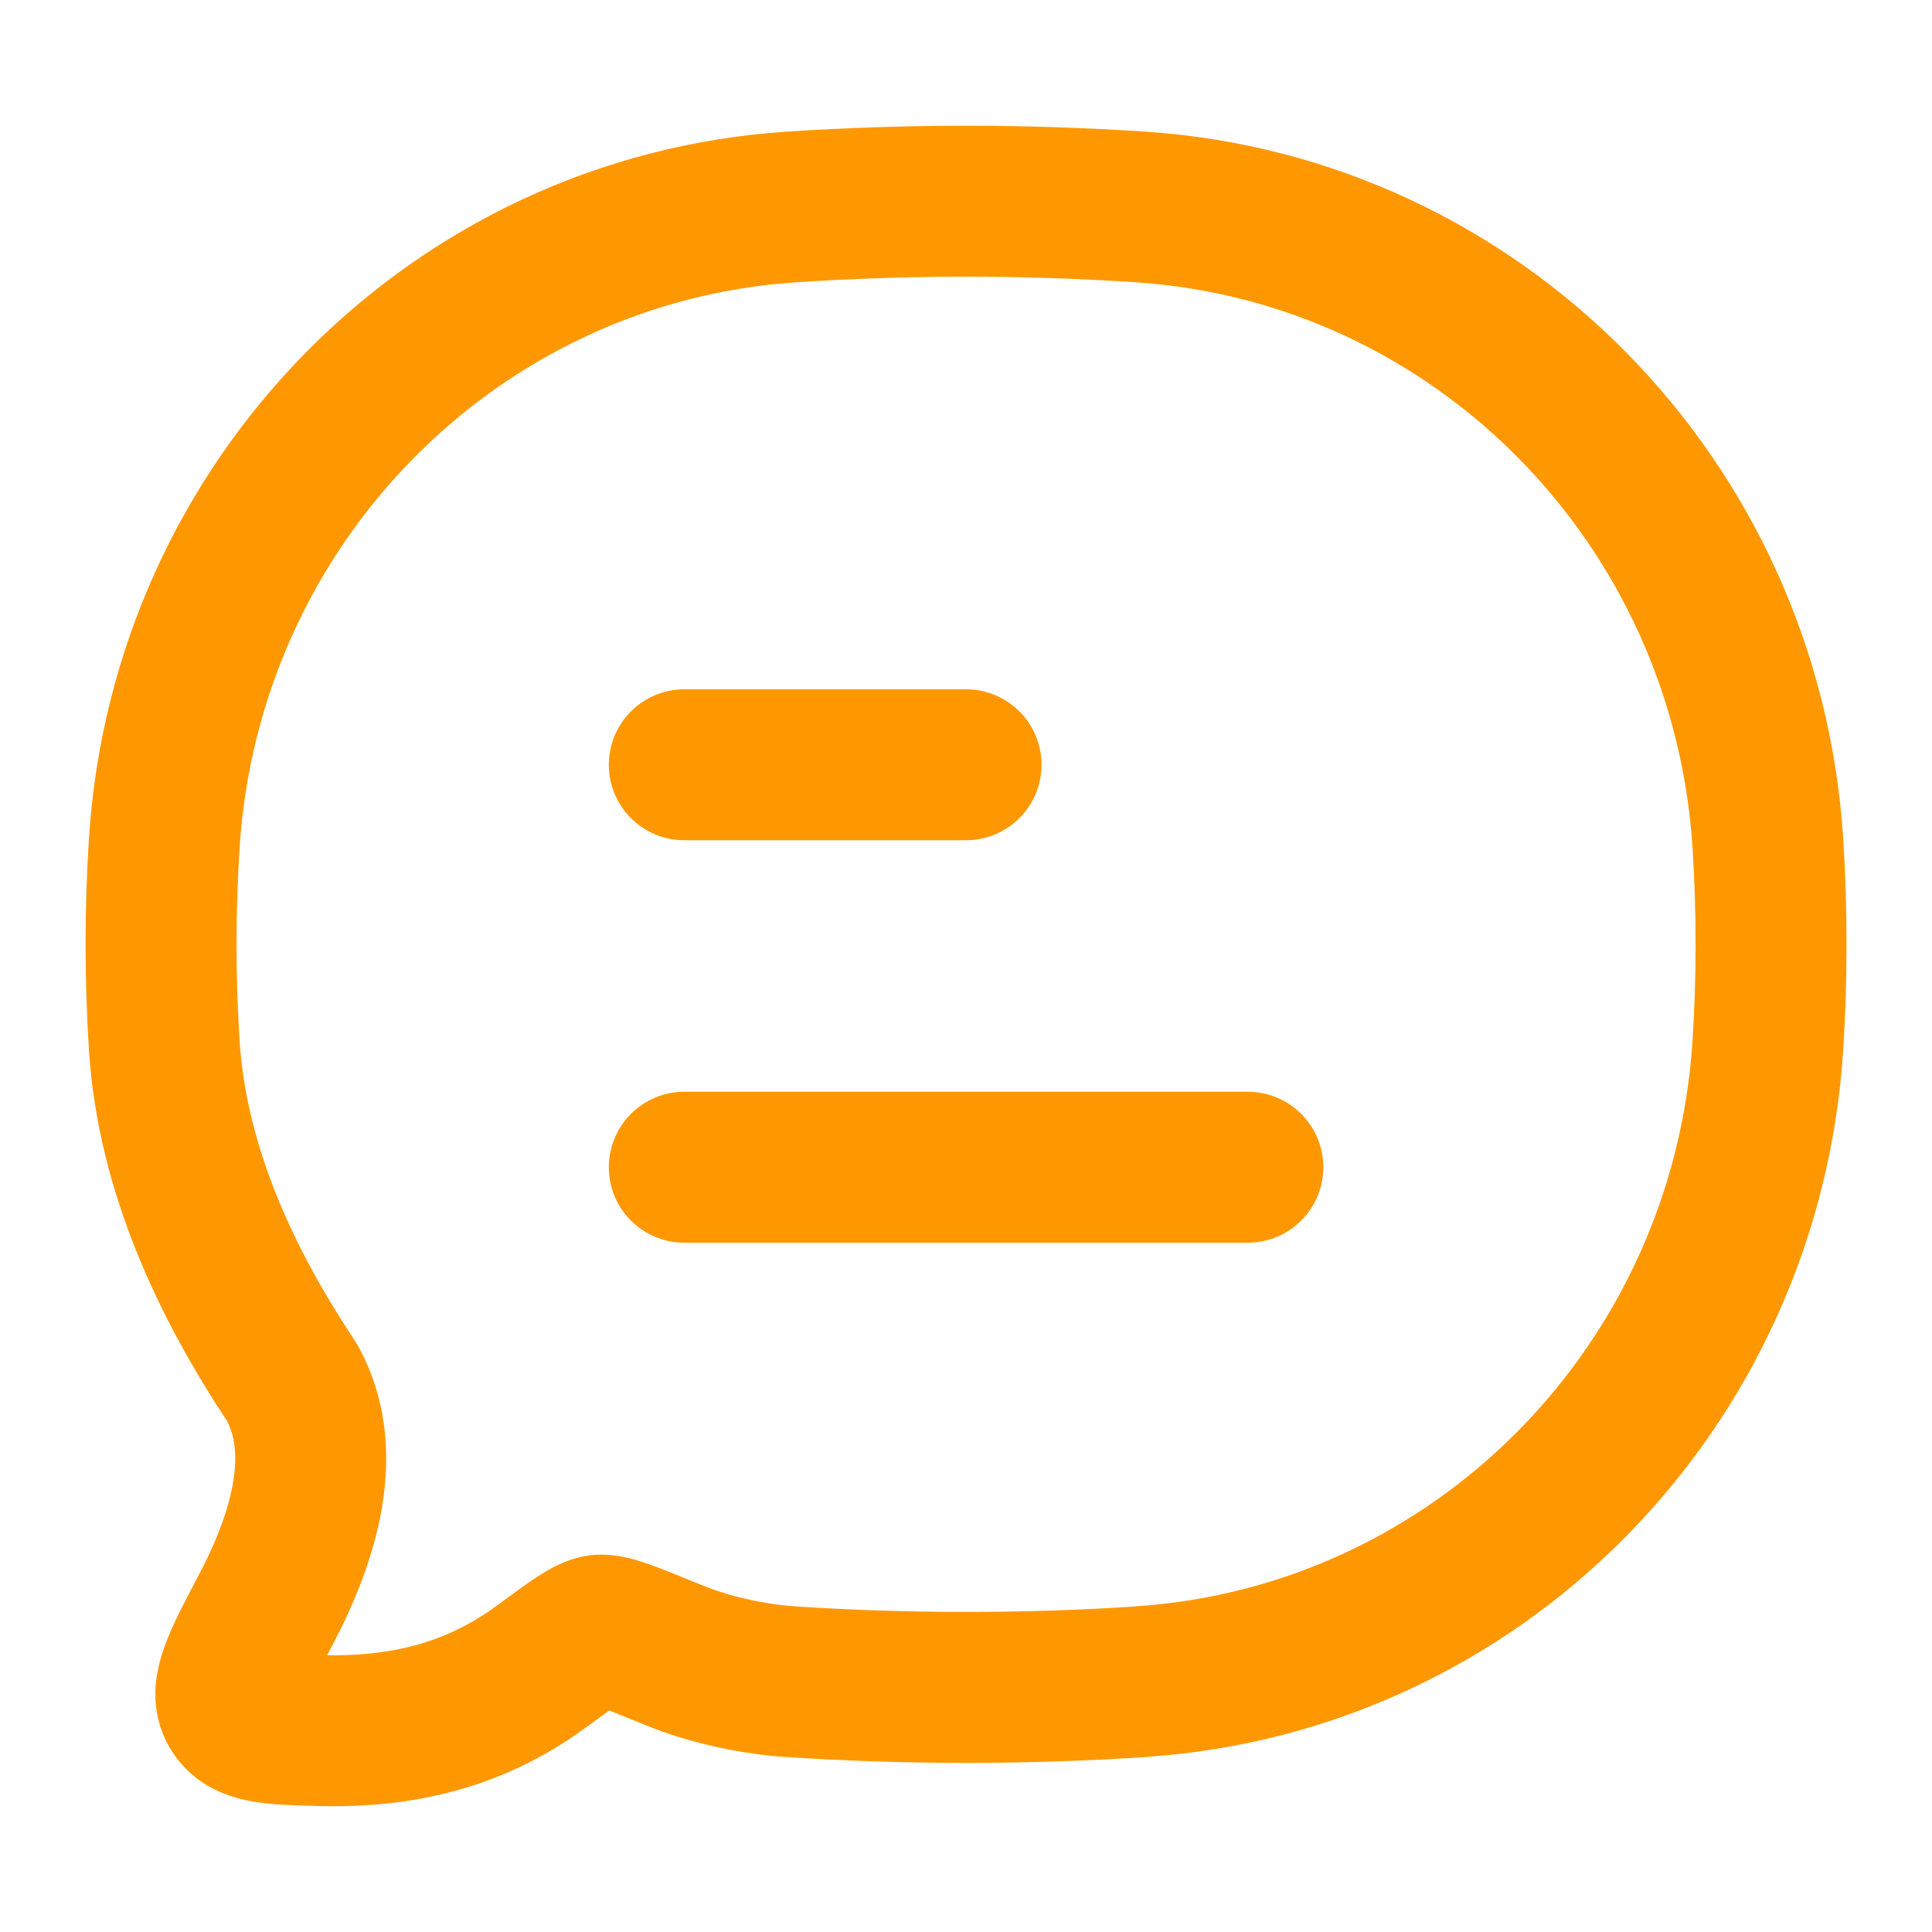
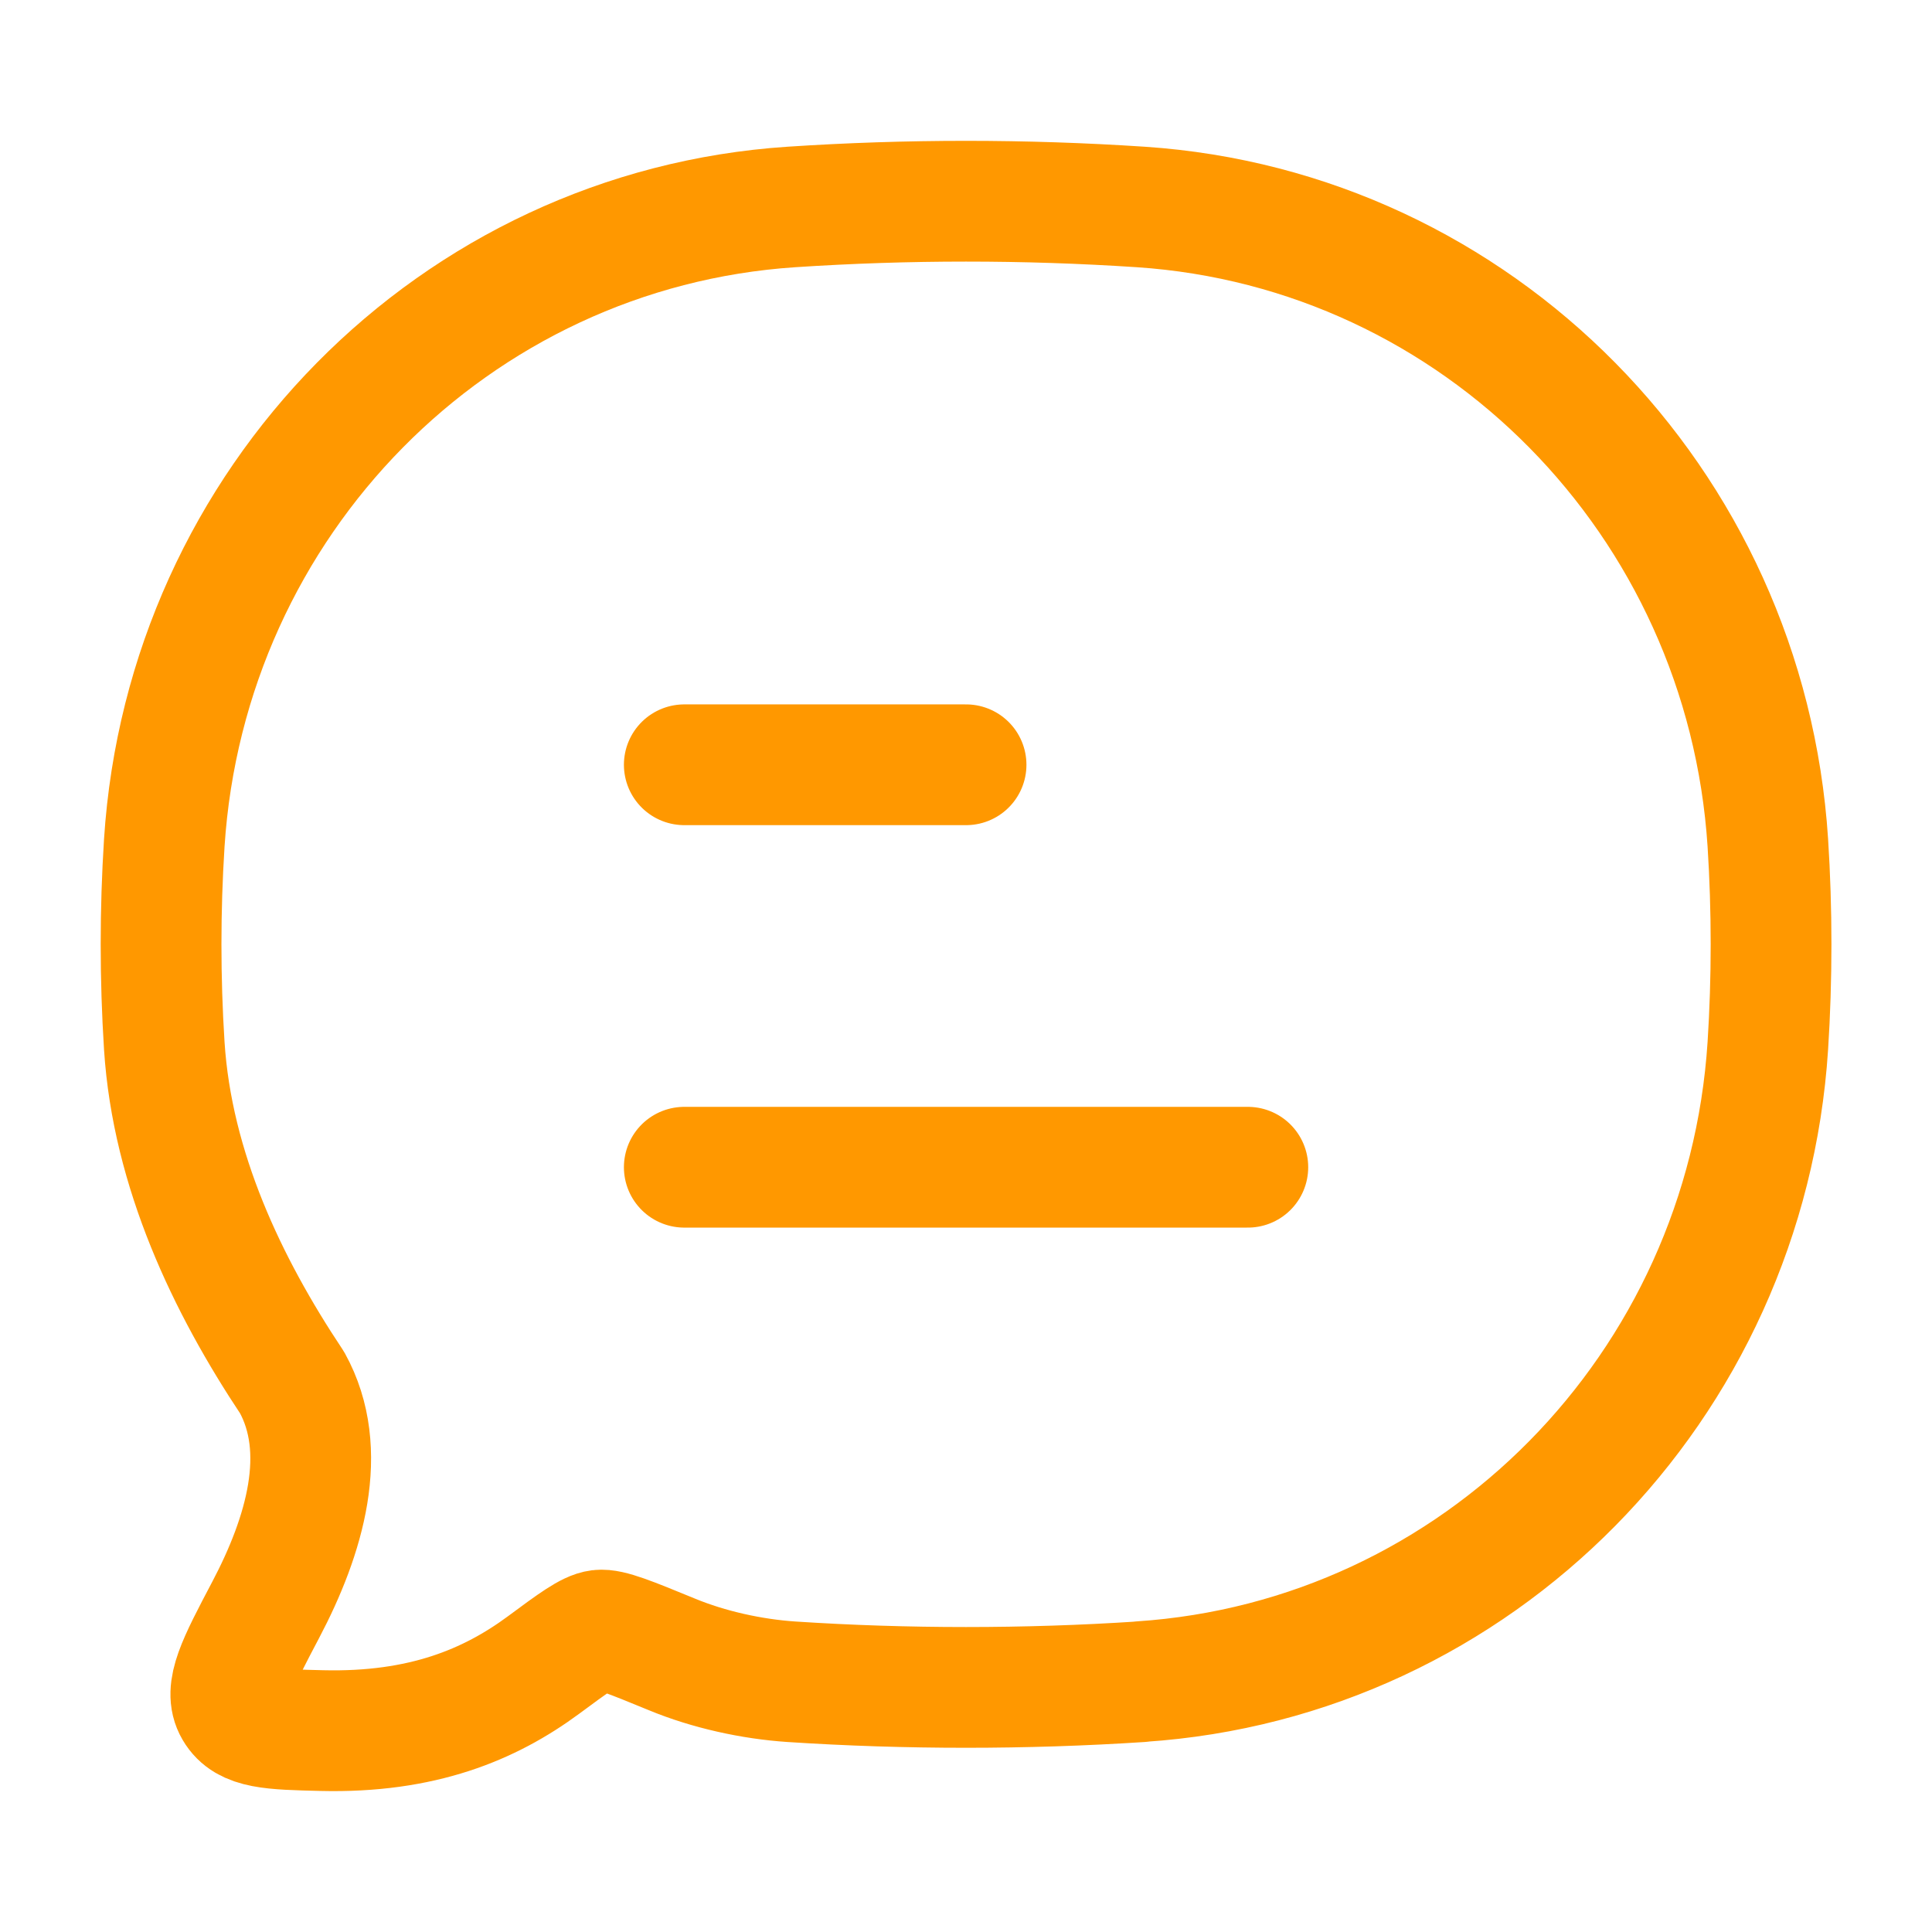
<svg xmlns="http://www.w3.org/2000/svg" width="32" height="32" viewBox="0 0 32 32" fill="none">
-   <path d="M11.334 19.333H20.668M11.334 12.667H16.001M18.894 27.853C24.473 27.484 28.916 22.977 29.281 17.32C29.352 16.213 29.352 15.067 29.281 13.96C28.916 8.304 24.473 3.8 18.894 3.428C16.968 3.301 15.034 3.301 13.108 3.428C7.529 3.799 3.086 8.304 2.721 13.961C2.65 15.08 2.65 16.202 2.721 17.321C2.854 19.381 3.765 21.289 4.838 22.9C5.461 24.027 5.05 25.433 4.401 26.664C3.934 27.551 3.7 27.993 3.888 28.313C4.074 28.633 4.494 28.644 5.333 28.664C6.993 28.704 8.112 28.235 9 27.58C9.502 27.208 9.754 27.023 9.928 27.001C10.101 26.98 10.444 27.121 11.126 27.401C11.74 27.655 12.453 27.811 13.106 27.855C15.006 27.98 16.992 27.98 18.896 27.855" stroke="#FF9800" stroke-width="2.5" stroke-linecap="round" stroke-linejoin="round" />
+   <path d="M11.334 19.333H20.668M11.334 12.667H16.001M18.894 27.853C24.473 27.484 28.916 22.977 29.281 17.32C29.352 16.213 29.352 15.067 29.281 13.96C28.916 8.304 24.473 3.8 18.894 3.428C16.968 3.301 15.034 3.301 13.108 3.428C7.529 3.799 3.086 8.304 2.721 13.961C2.65 15.08 2.65 16.202 2.721 17.321C2.854 19.381 3.765 21.289 4.838 22.9C5.461 24.027 5.05 25.433 4.401 26.664C3.934 27.551 3.7 27.993 3.888 28.313C4.074 28.633 4.494 28.644 5.333 28.664C6.993 28.704 8.112 28.235 9 27.58C9.502 27.208 9.754 27.023 9.928 27.001C10.101 26.98 10.444 27.121 11.126 27.401C11.74 27.655 12.453 27.811 13.106 27.855C15.006 27.98 16.992 27.98 18.896 27.855" stroke="#FF9800" stroke-width="2" stroke-linecap="round" stroke-linejoin="round" />
</svg>
